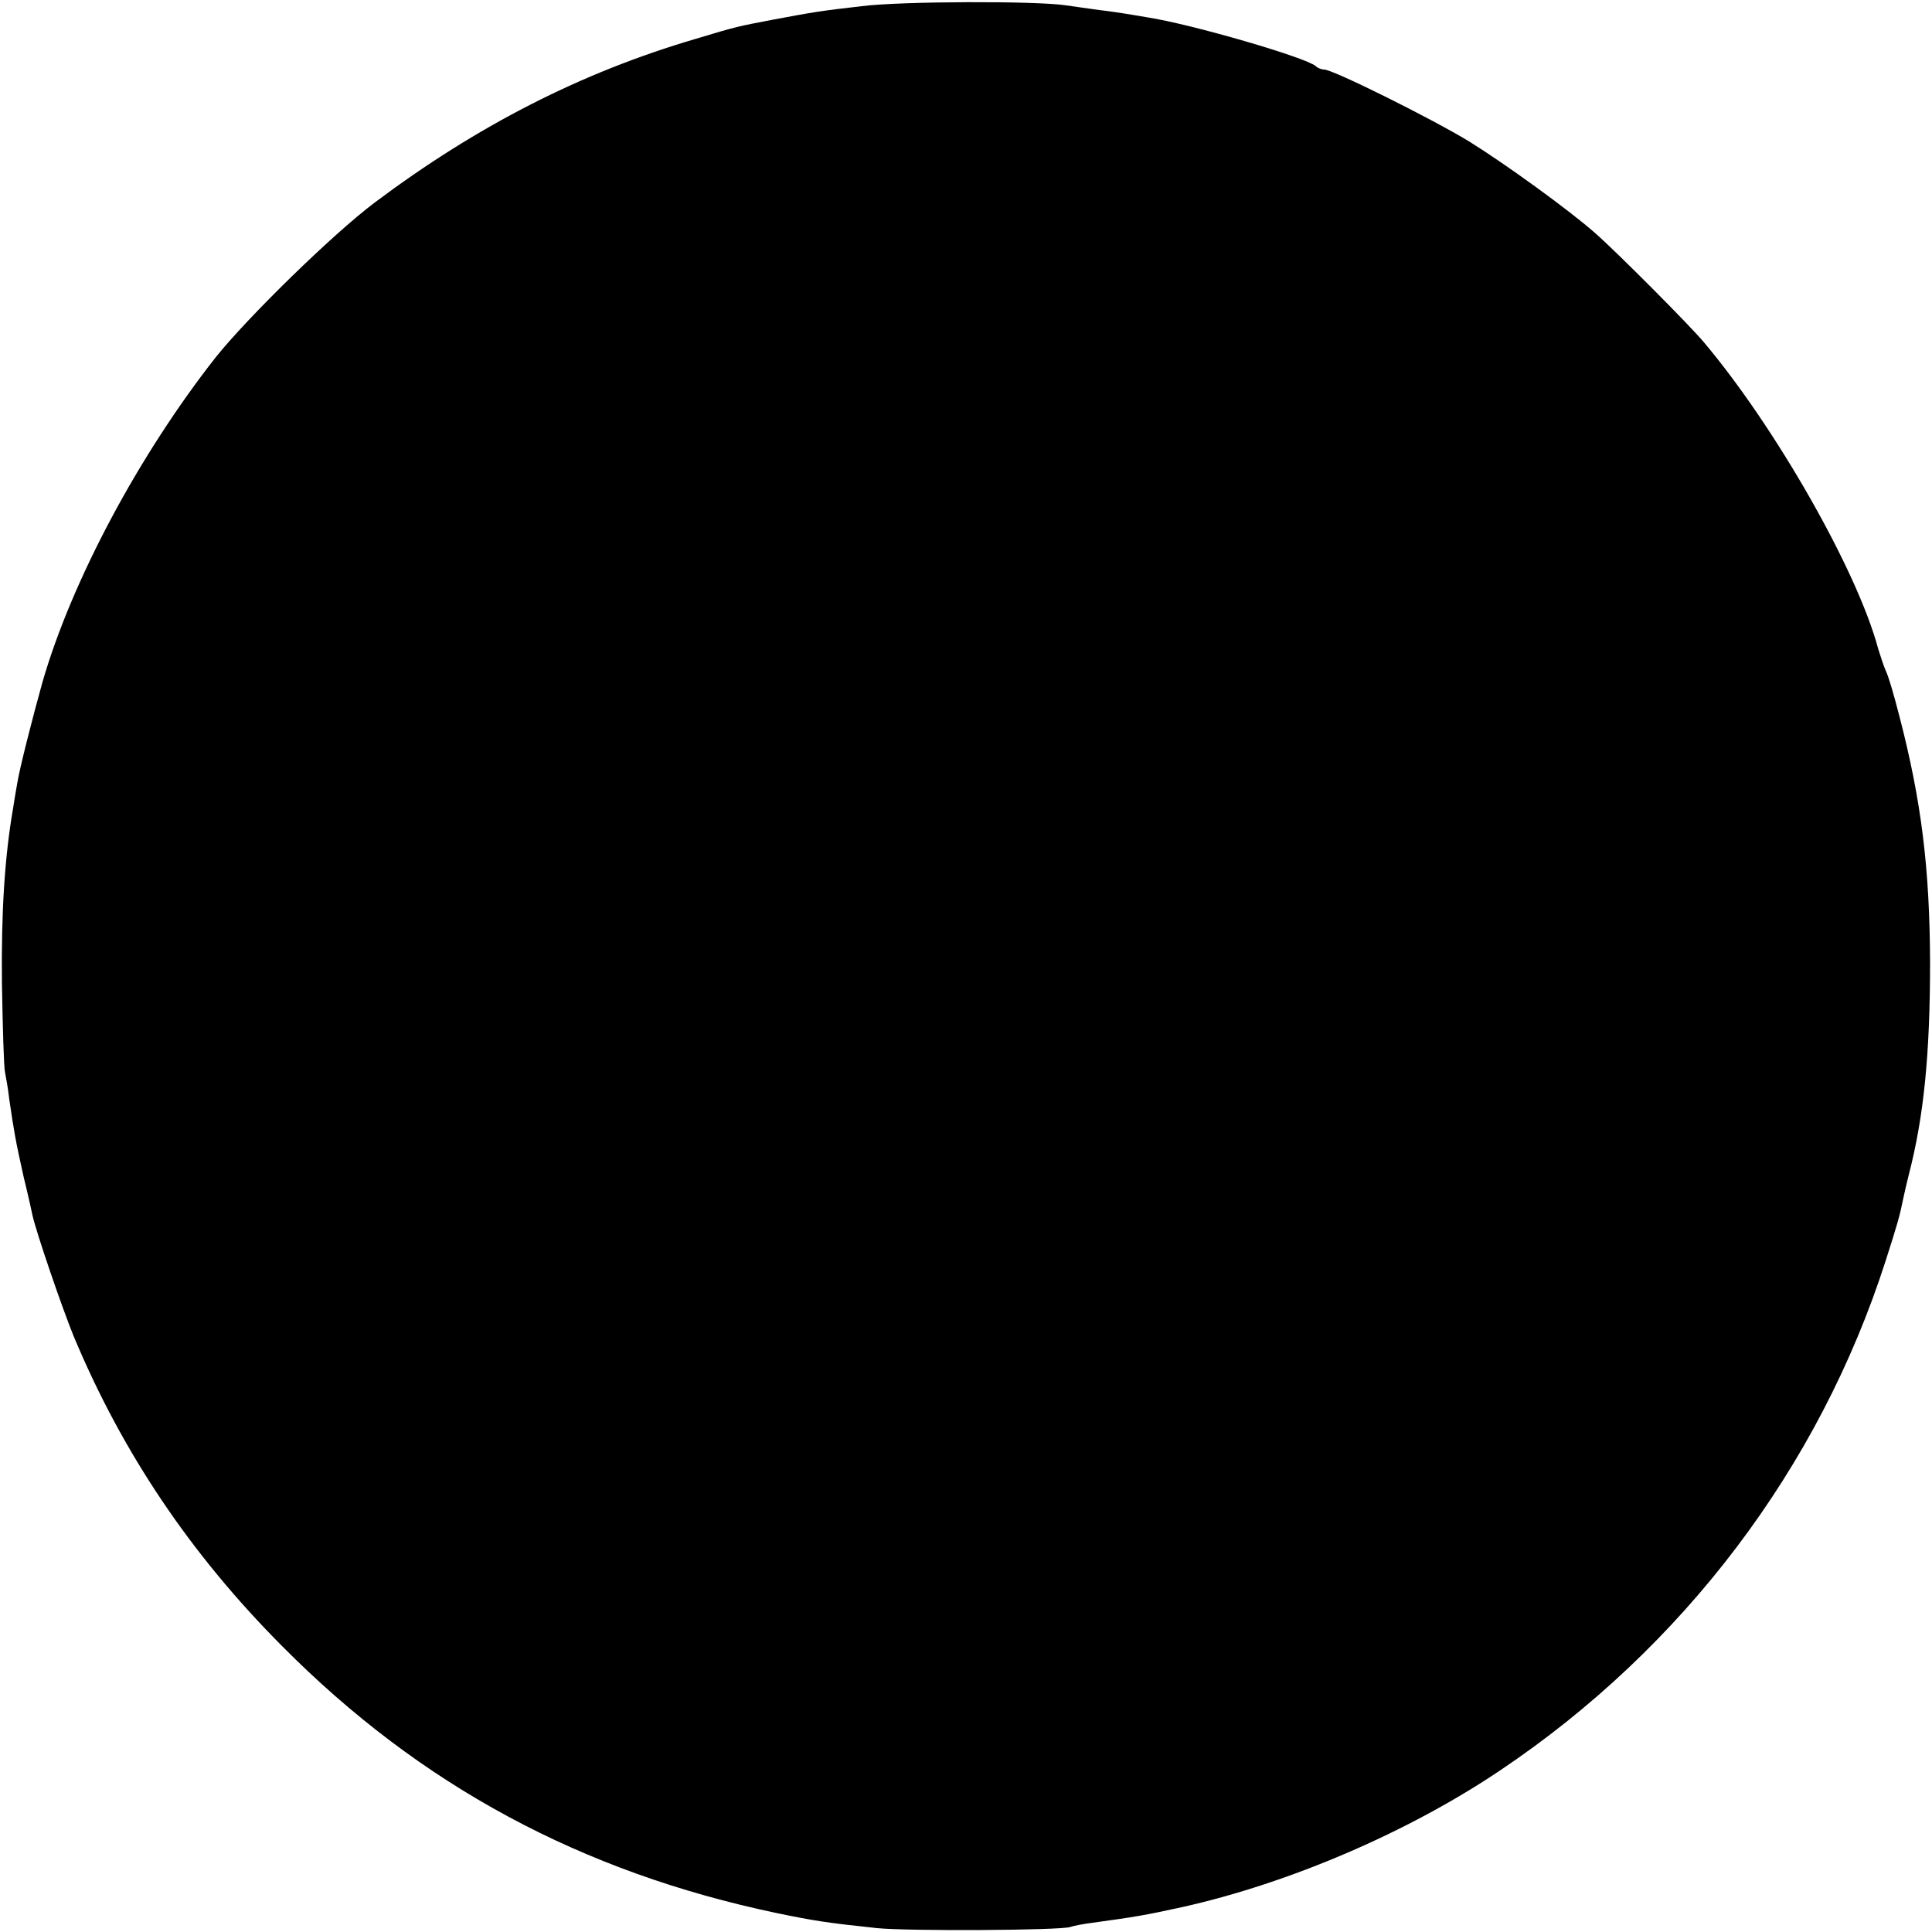
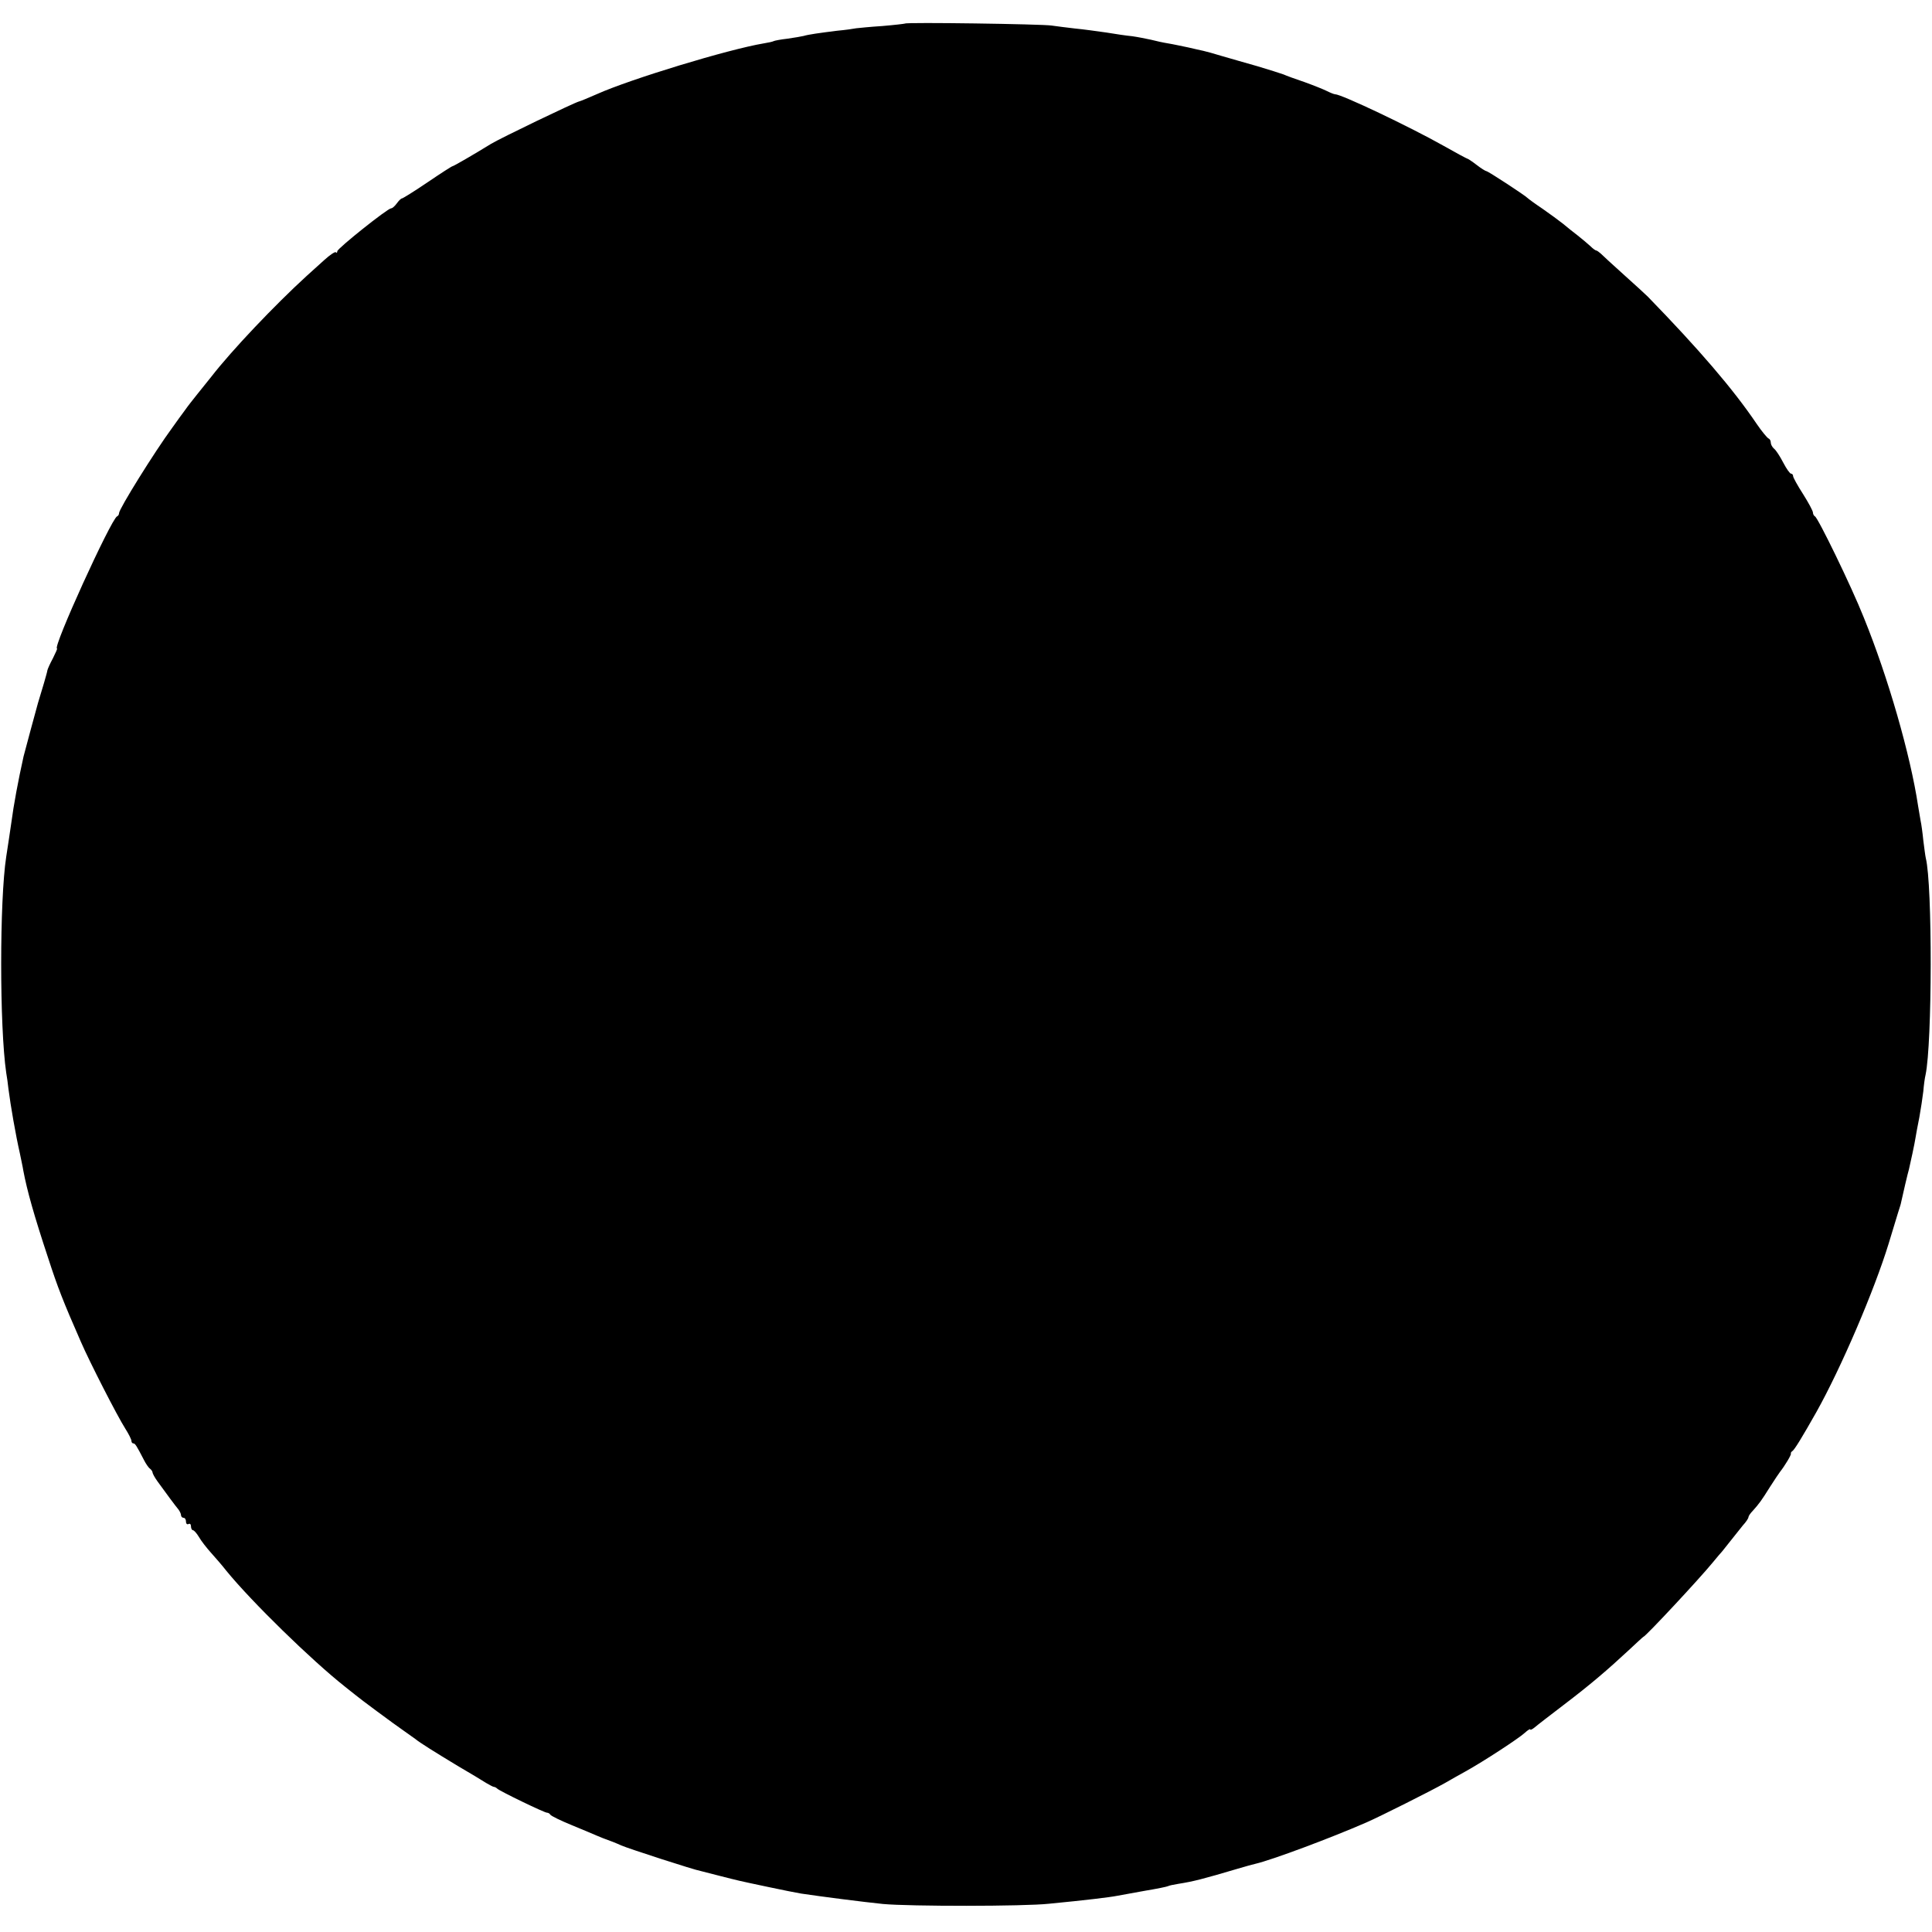
- <svg xmlns="http://www.w3.org/2000/svg" version="1.0" width="500pt" height="500pt" viewBox="0 0 500 500" preserveAspectRatio="xMidYMid meet">
-   <g transform="translate(0,500) scale(0.1,-0.1)" fill="#000000" stroke="none">
-     <path d="M2230 4984 c-106 -12 -129 -16 -230 -35 -89 -17 -92 -17 -201 -50 -296 -87 -565 -225 -829 -423 -108 -81 -329 -297 -412 -401 -198 -252 -372 -577 -448 -840 -26 -93 -59 -223 -65 -260 -4 -22 -9 -52 -11 -66 -22 -127 -31 -269 -29 -454 2 -115 5 -219 8 -230 2 -11 8 -42 11 -70 12 -82 16 -106 37 -200 12 -49 22 -94 23 -100 10 -45 76 -238 107 -314 125 -299 301 -562 539 -801 358 -361 775 -585 1280 -691 97 -20 128 -25 260 -39 80 -8 475 -6 500 3 8 3 34 8 58 11 109 15 134 19 234 41 276 62 582 193 820 353 474 318 826 783 998 1319 31 97 36 114 46 163 3 14 9 41 14 60 39 151 55 312 55 550 -1 242 -22 415 -79 635 -16 62 -28 103 -36 120 -5 11 -13 36 -19 55 -54 203 -267 576 -452 795 -37 44 -224 232 -281 282 -68 60 -234 180 -326 237 -97 59 -352 186 -375 186 -7 0 -17 4 -22 9 -25 22 -319 108 -435 126 -25 4 -52 9 -60 10 -8 1 -37 6 -65 9 -27 4 -66 9 -85 12 -75 12 -429 11 -530 -2z" />
+ <svg xmlns="http://www.w3.org/2000/svg" version="1.0" width="779pt" height="779pt" viewBox="0 0 779 779" preserveAspectRatio="xMidYMid meet">
+   <g transform="translate(0,779) scale(0.1,-0.1)" fill="#000000" stroke="none">
+     <path d="M3649 7695 c-2 -1 -44 -6 -92 -10 -48 -3 -96 -8 -105 -9 -9 -2 -44 -7 -77 -10 -72 -9 -115 -15 -135 -21 -8 -2 -37 -7 -65 -11 -27 -3 -53 -8 -56 -10 -3 -2 -21 -6 -40 -9 -143 -24 -537 -144 -671 -204 -35 -15 -67 -29 -73 -30 -20 -5 -315 -147 -355 -171 -73 -45 -151 -90 -155 -90 -3 0 -48 -29 -101 -65 -53 -36 -100 -65 -103 -65 -4 0 -13 -9 -21 -20 -8 -11 -18 -20 -23 -20 -14 0 -217 -162 -217 -173 0 -6 -3 -8 -6 -4 -3 3 -24 -11 -46 -31 -22 -20 -55 -50 -72 -65 -128 -117 -301 -299 -384 -406 -15 -19 -40 -50 -57 -71 -16 -20 -39 -49 -50 -65 -11 -15 -34 -46 -50 -69 -72 -98 -215 -328 -215 -345 0 -5 -3 -11 -8 -13 -24 -11 -262 -533 -242 -533 2 0 -6 -18 -17 -40 -12 -22 -21 -43 -22 -48 0 -6 -24 -87 -38 -132 -5 -17 -54 -199 -58 -215 -22 -99 -40 -196 -49 -265 -5 -34 -14 -96 -21 -140 -27 -176 -27 -684 0 -870 3 -16 7 -46 9 -65 9 -70 29 -185 46 -260 5 -25 12 -56 14 -70 15 -80 43 -180 101 -355 37 -114 59 -171 131 -335 35 -81 146 -298 179 -350 14 -22 25 -44 25 -50 0 -5 3 -10 8 -10 7 0 13 -10 42 -66 8 -16 19 -32 25 -36 5 -4 10 -11 10 -15 0 -4 9 -21 20 -36 33 -46 74 -101 85 -114 5 -7 10 -17 10 -23 0 -5 5 -10 10 -10 6 0 10 -7 10 -16 0 -8 5 -12 10 -9 6 3 10 -1 10 -9 0 -9 4 -16 8 -16 4 0 15 -12 24 -27 9 -16 31 -44 48 -63 17 -19 46 -52 63 -74 103 -126 343 -360 477 -466 18 -14 37 -30 44 -35 15 -13 151 -114 196 -145 19 -14 40 -28 45 -32 18 -15 79 -53 170 -108 50 -29 101 -60 115 -69 14 -8 28 -16 32 -16 3 0 9 -3 13 -7 10 -10 194 -99 201 -97 4 0 10 -3 13 -8 3 -5 42 -24 86 -42 44 -18 91 -38 105 -44 14 -6 27 -11 30 -12 15 -5 48 -18 65 -26 27 -12 295 -99 320 -103 11 -3 48 -12 82 -21 71 -18 65 -17 193 -44 52 -11 111 -23 130 -26 80 -12 251 -34 330 -42 107 -10 570 -10 670 1 145 14 245 26 275 32 11 2 60 11 110 20 49 8 92 17 95 19 3 2 21 6 40 9 63 10 98 19 240 61 30 9 63 18 72 20 65 15 304 104 448 167 55 24 260 127 315 158 22 13 60 34 85 48 72 40 213 132 238 155 12 11 22 17 22 14 0 -4 8 0 18 8 9 8 61 48 116 90 108 82 178 142 264 222 31 29 57 53 58 53 8 0 227 235 280 300 16 19 33 40 39 46 5 6 21 26 35 44 14 18 35 44 47 59 13 14 23 29 23 34 0 4 8 16 18 26 25 28 34 40 69 96 18 28 36 55 40 60 19 24 47 70 44 74 -1 2 1 7 6 10 9 6 40 57 96 156 101 180 235 494 292 680 15 50 32 106 38 125 6 19 12 37 12 40 5 24 29 127 32 135 4 16 24 108 27 130 2 11 8 47 15 80 6 33 13 80 16 105 2 25 6 54 9 66 27 127 28 767 1 874 -2 8 -6 40 -10 71 -3 31 -8 67 -11 80 -2 13 -7 40 -10 59 -31 206 -121 519 -219 760 -50 126 -185 403 -197 408 -4 2 -8 9 -8 15 0 7 -18 40 -40 75 -22 34 -40 67 -40 72 0 6 -4 10 -8 10 -5 0 -19 20 -32 45 -13 25 -29 50 -37 56 -7 6 -13 17 -13 24 0 8 -4 15 -9 17 -5 2 -27 28 -48 59 -96 142 -234 302 -439 513 -6 6 -48 45 -94 86 -46 41 -89 81 -96 88 -7 6 -15 12 -18 12 -3 0 -14 8 -24 18 -10 9 -32 28 -50 42 -18 14 -45 35 -60 48 -15 12 -52 39 -82 60 -30 20 -57 40 -60 43 -9 10 -160 109 -167 109 -3 0 -21 11 -39 25 -18 14 -35 25 -37 25 -2 0 -47 24 -98 53 -133 75 -410 207 -436 207 -4 0 -19 6 -33 13 -14 7 -54 23 -90 36 -36 12 -74 26 -85 31 -11 4 -58 19 -105 33 -47 13 -111 32 -143 41 -32 10 -66 19 -75 21 -9 2 -37 8 -62 14 -25 5 -61 13 -80 16 -19 3 -51 10 -70 15 -19 4 -53 11 -75 14 -22 2 -69 9 -105 15 -36 5 -92 13 -125 16 -33 4 -76 9 -95 12 -39 6 -586 14 -591 8z" />
  </g>
</svg>
